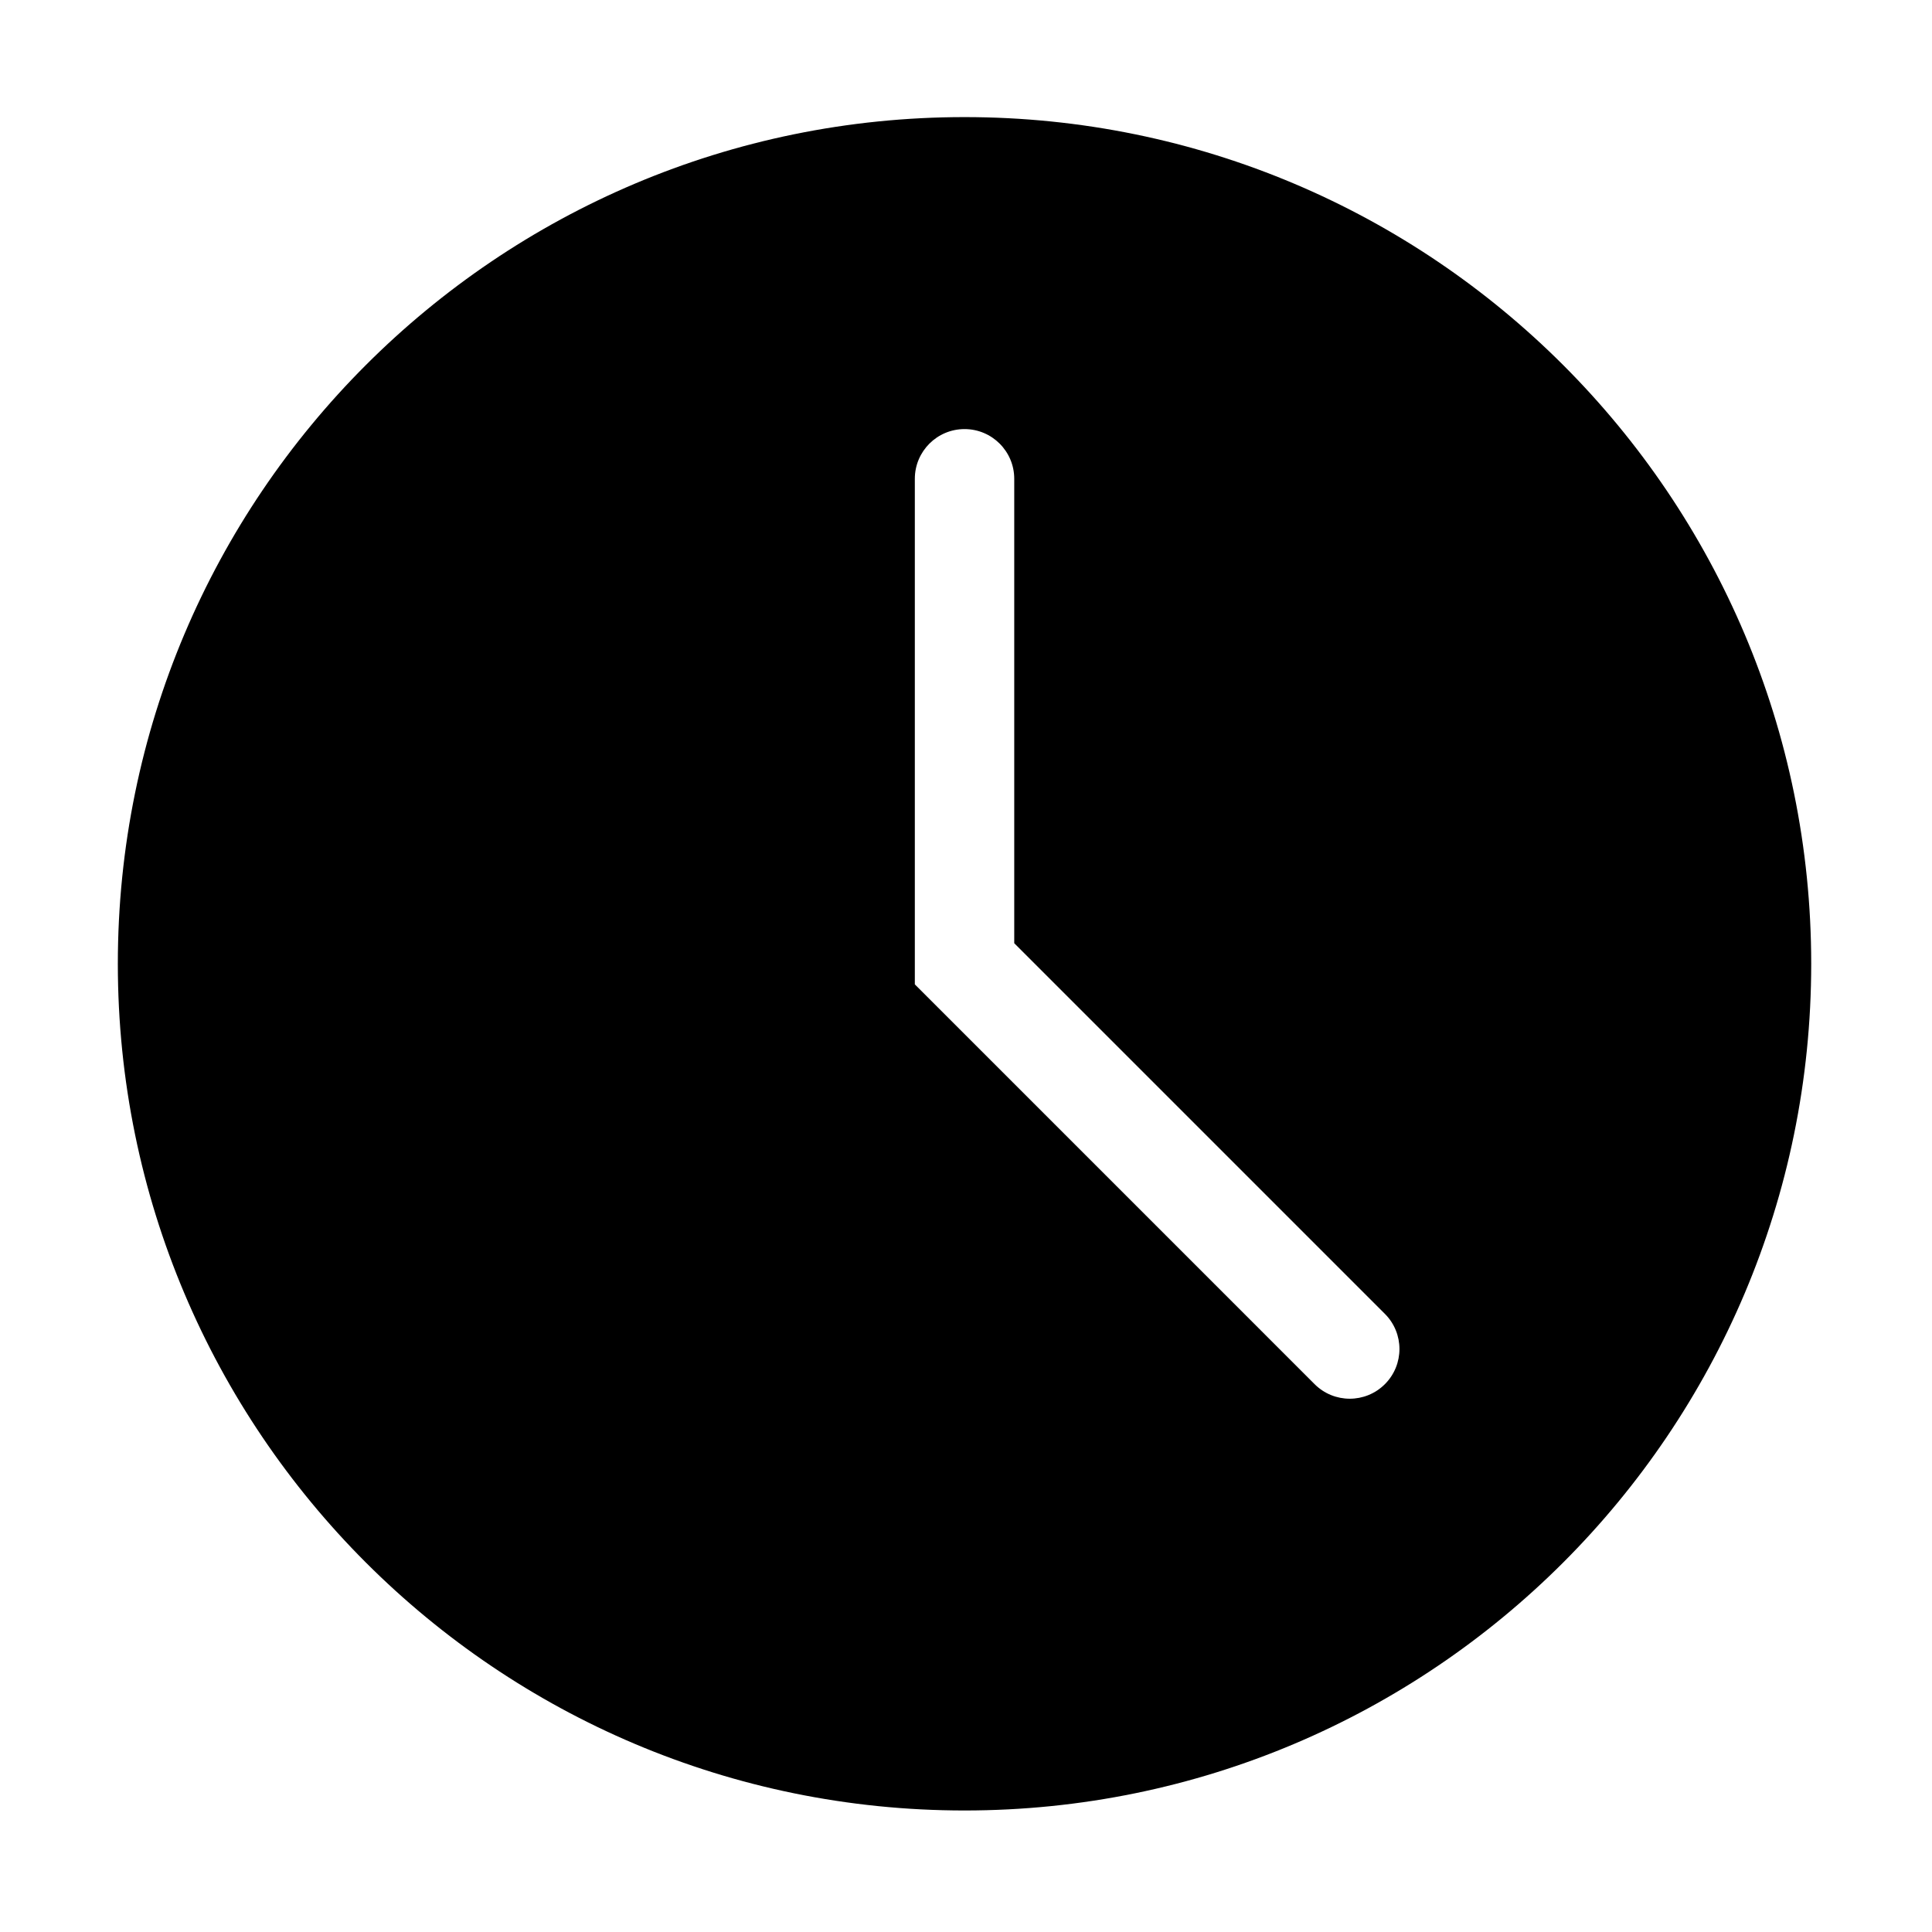
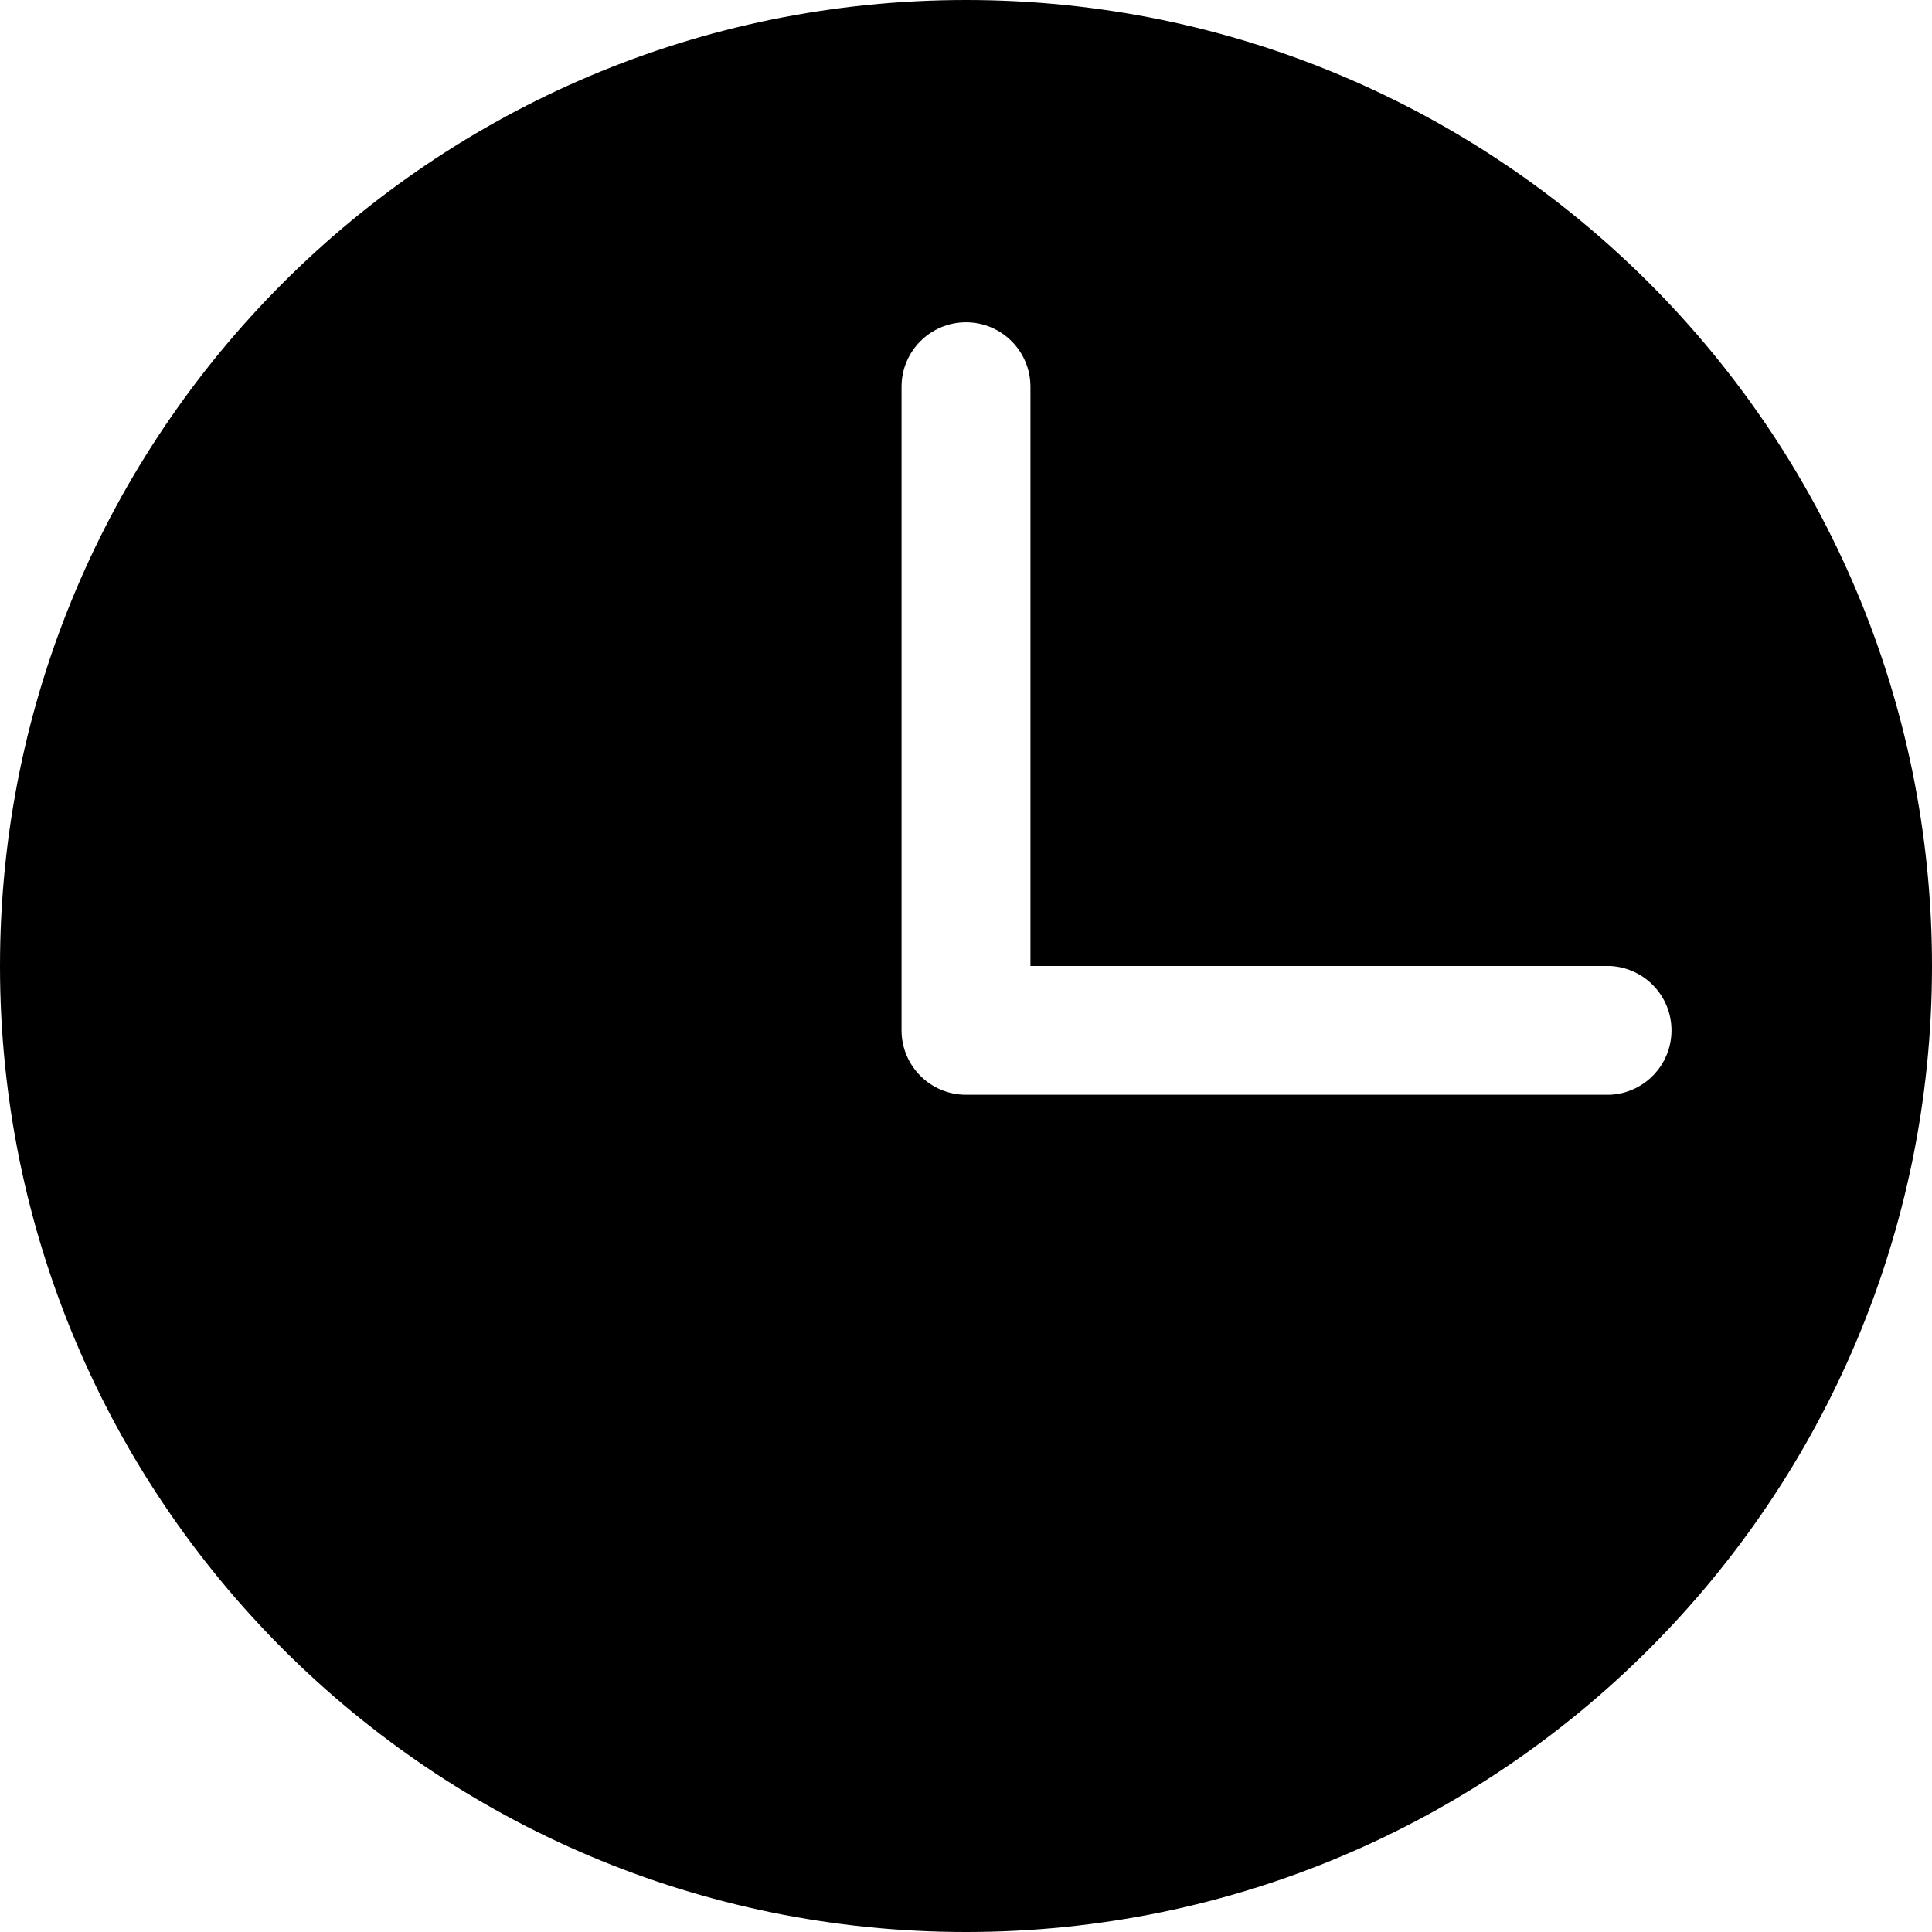
- <svg xmlns="http://www.w3.org/2000/svg" t="1587895327539" class="icon" viewBox="0 0 1024 1024" version="1.1" p-id="16984" width="200" height="200">
+ <svg xmlns="http://www.w3.org/2000/svg" t="1589371313126" class="icon" viewBox="0 0 1024 1024" version="1.1" p-id="2829" width="200" height="200">
  <defs>
    <style type="text/css" />
  </defs>
-   <path d="M511.215 62.066c-247.841 0-448.76 200.919-448.76 448.766 0 247.841 200.919 448.76 448.76 448.76 247.847 0 448.766-200.919 448.766-448.76 0-247.847-200.919-448.766-448.766-448.766zM734.022 733.632c-5.145 5.145-11.888 7.718-18.625 7.718-6.743 0-13.486-2.573-18.63-7.718l-211.887-211.893v-267.967c0-14.558 11.803-26.348 26.342-26.348 14.545 0 26.348 11.791 26.348 26.348v246.152l196.452 196.452c10.289 10.278 10.289 26.971 0 37.256z" p-id="16985" />
+   <path d="M512 0a512 512 0 1 0 0 1024A512 512 0 0 0 512 0z m341.358 580.242H512a34.158 34.158 0 0 1-34.158-34.085V204.8a34.158 34.158 0 0 1 68.315 0V512h307.2a34.158 34.158 0 0 1 0 68.242z" p-id="2830" />
</svg>
